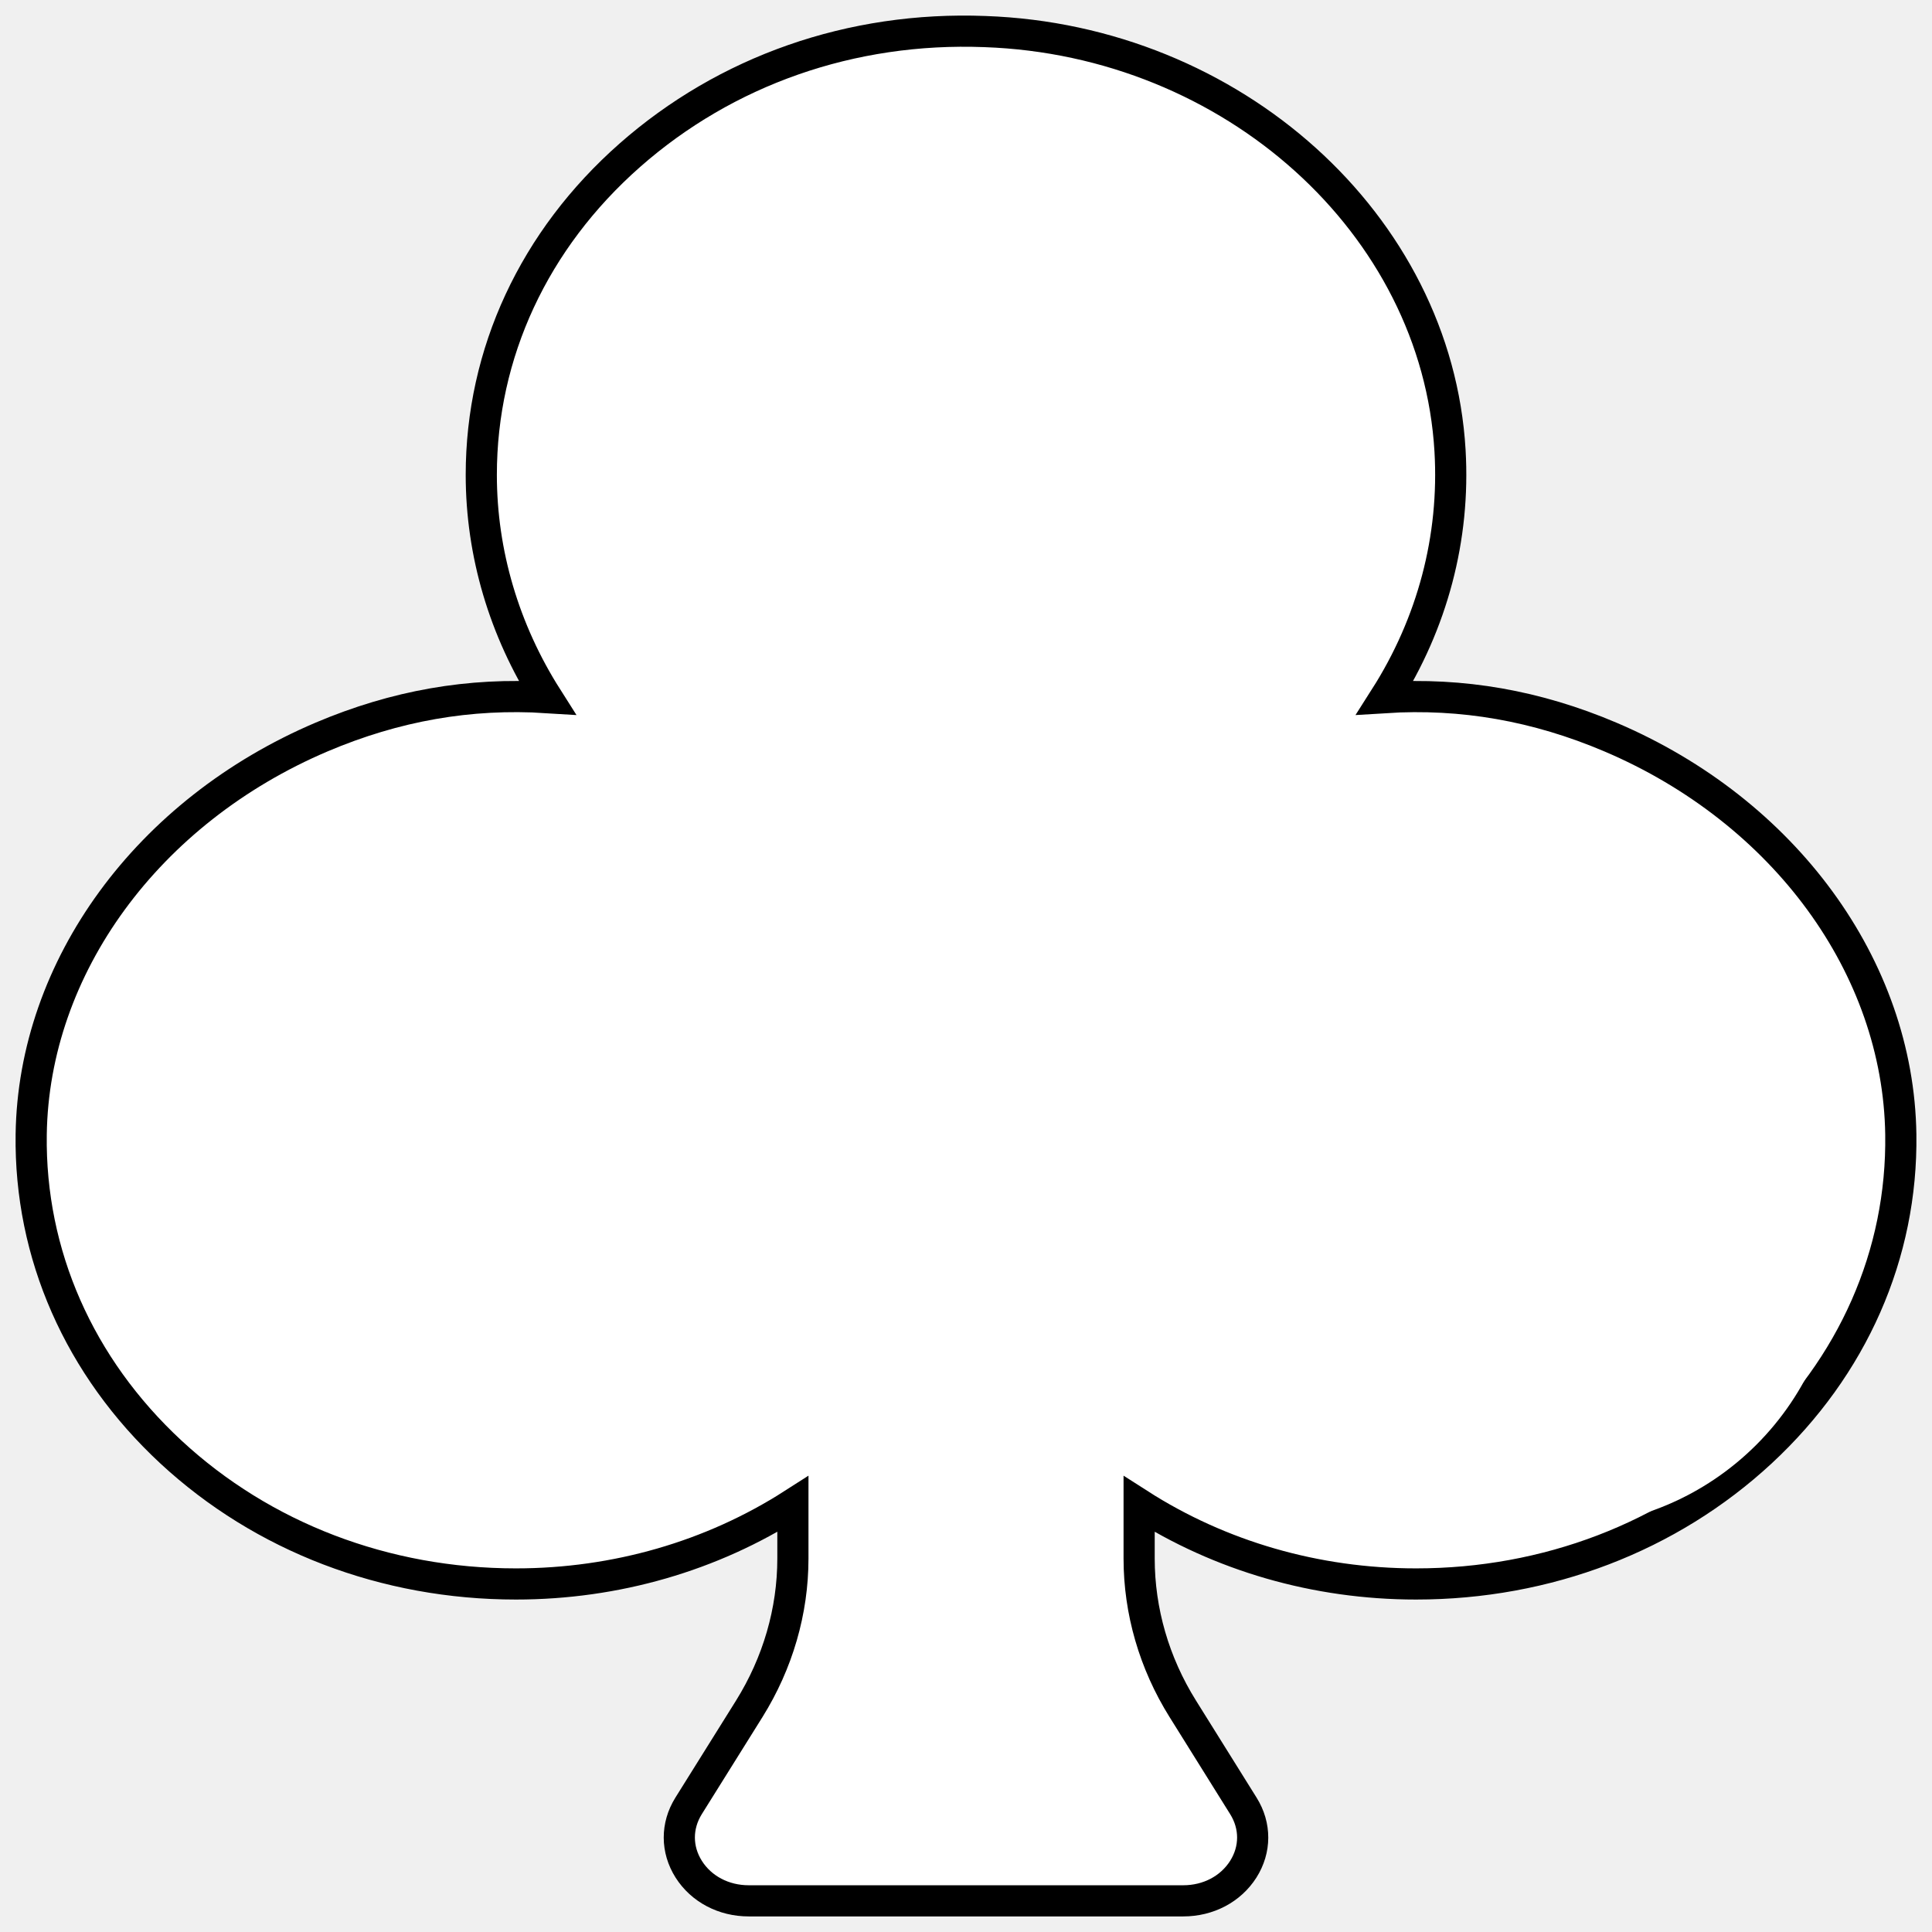
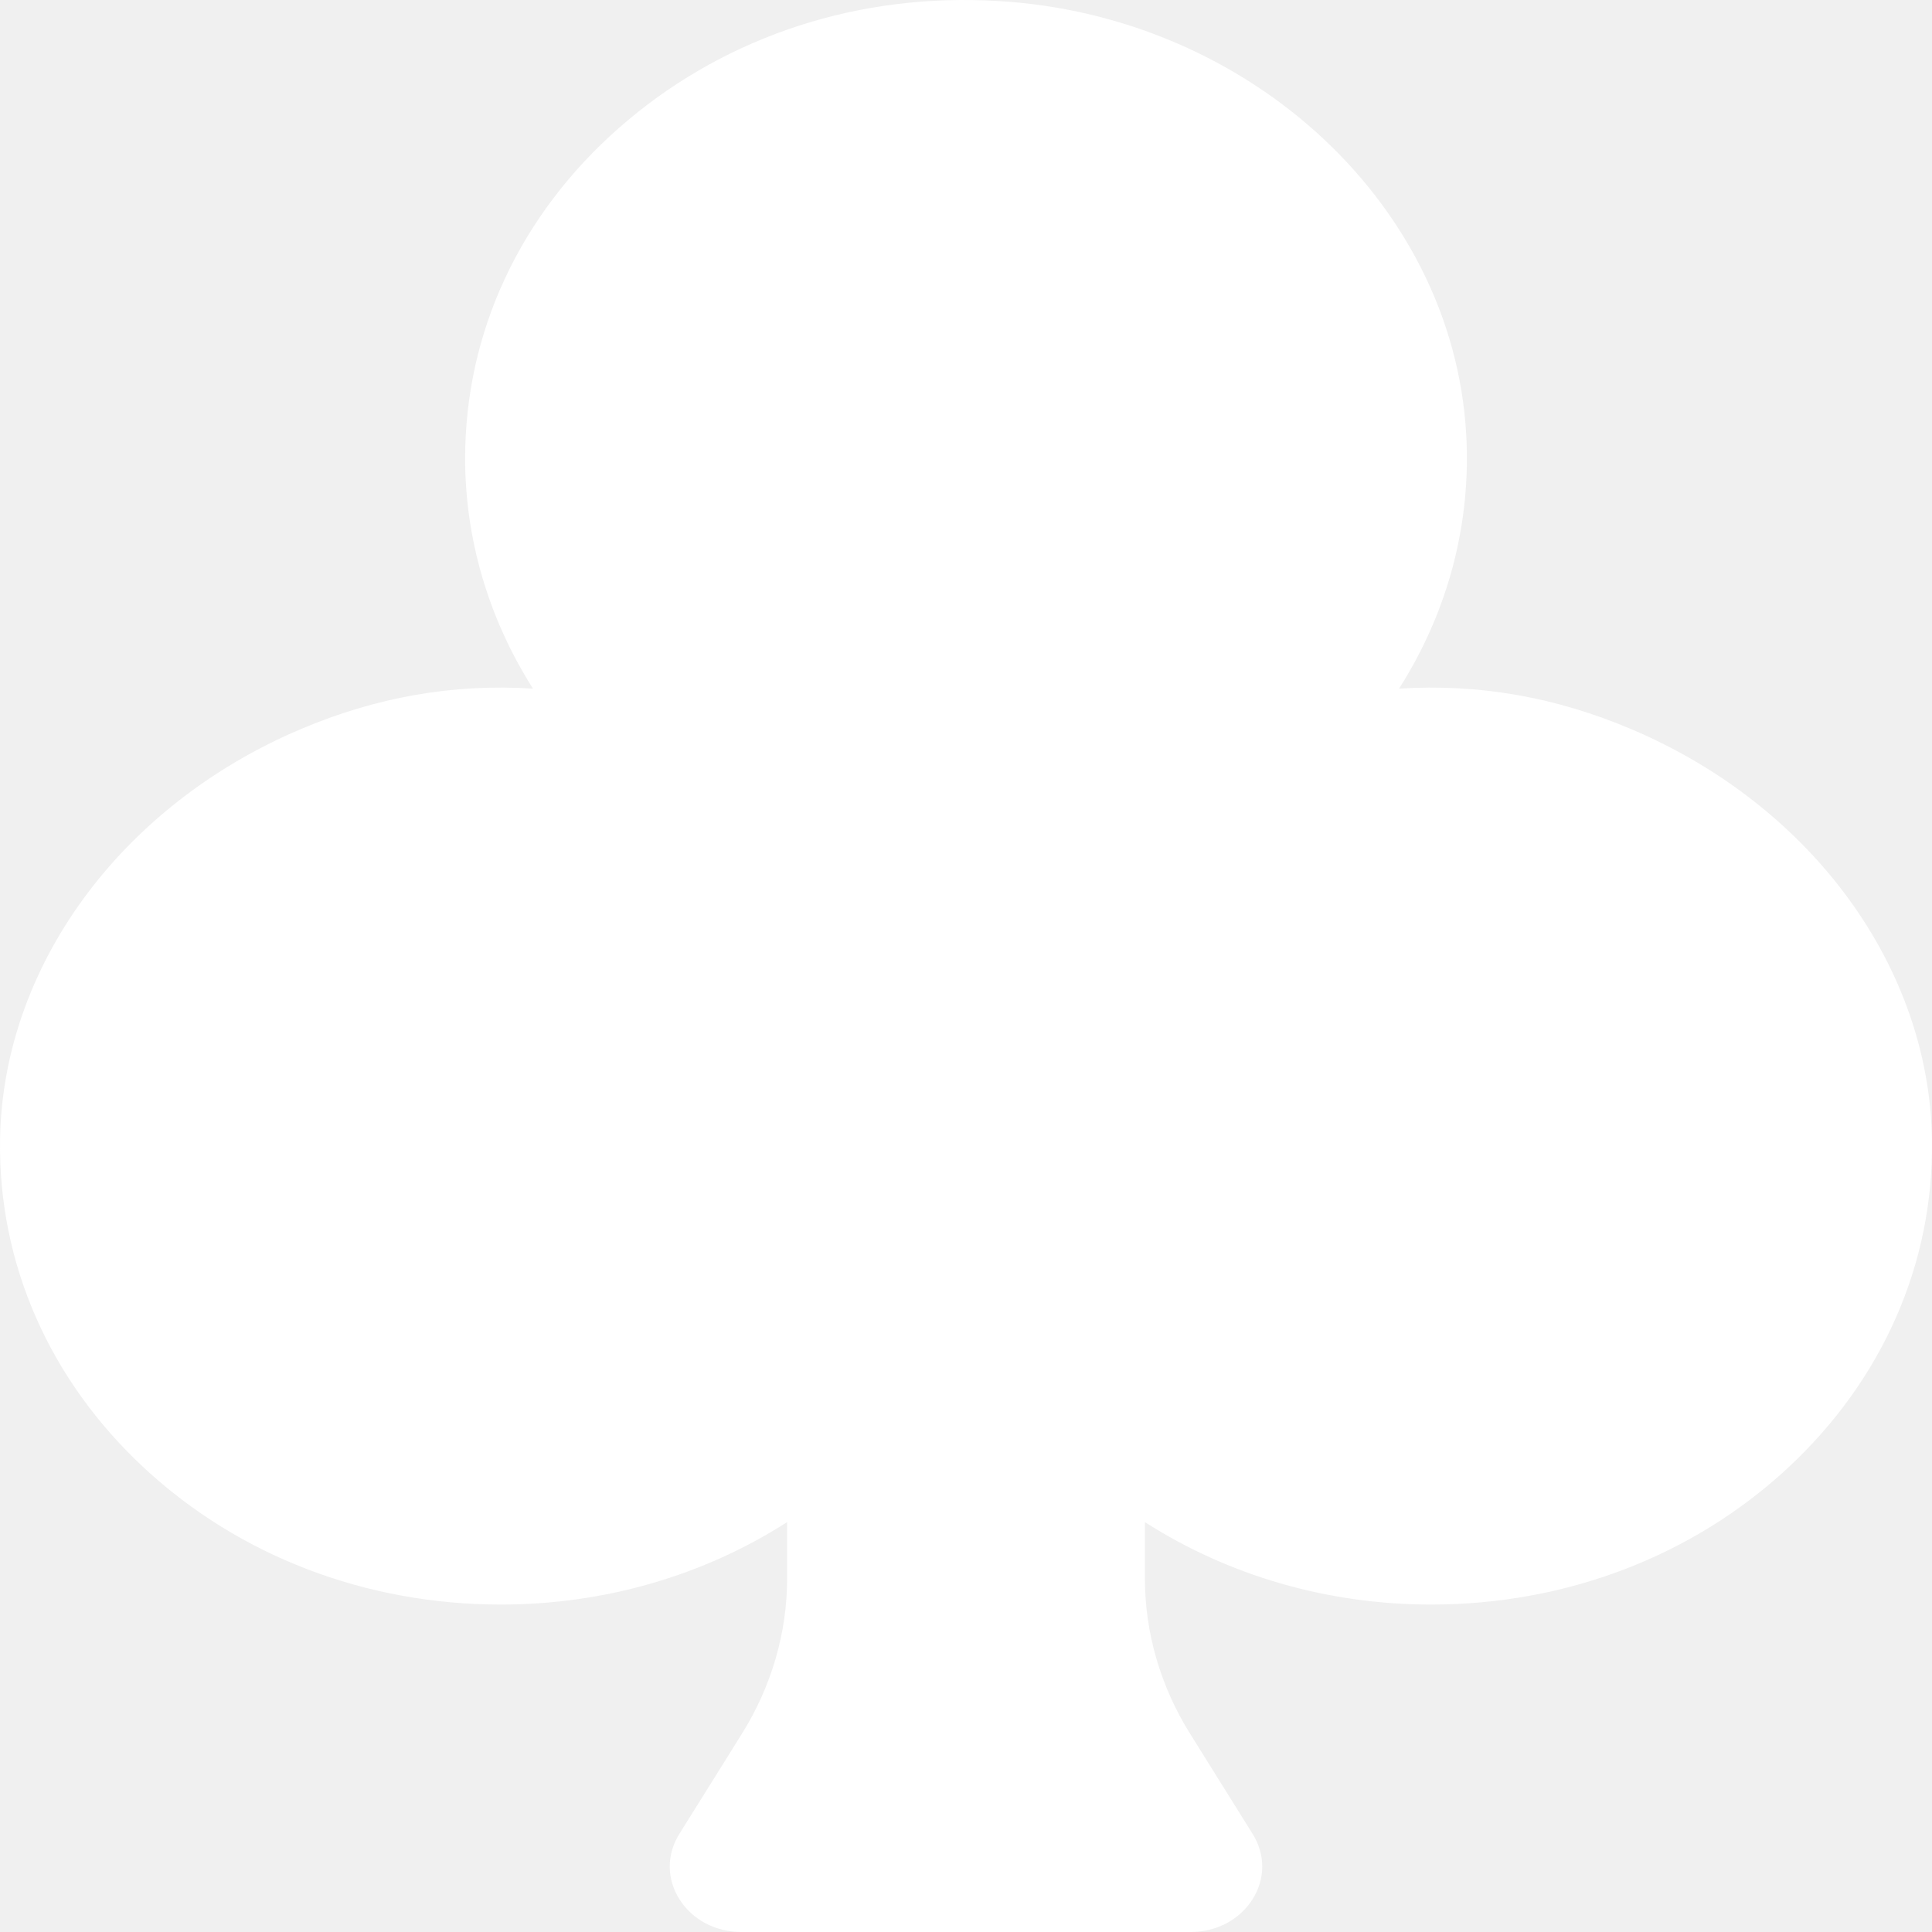
- <svg xmlns="http://www.w3.org/2000/svg" width="62" height="62" viewBox="0 0 62 62" fill="none">
-   <path d="M60.999 36.406C60.922 31.034 57.264 26.027 51.676 23.651C49.314 22.647 46.929 22.229 44.449 22.386C45.965 20.005 46.697 17.265 46.533 14.464C46.109 7.199 39.553 1.292 31.609 1.013C27.31 0.846 23.287 2.274 20.213 4.981C17.138 7.69 15.445 11.334 15.445 15.239C15.445 17.758 16.181 20.226 17.552 22.386C15.072 22.228 12.686 22.647 10.322 23.651C4.736 26.027 1.077 31.034 1.001 36.406C0.947 40.246 2.54 43.864 5.485 46.596C8.43 49.326 12.361 50.831 16.556 50.831C19.767 50.831 22.849 49.933 25.445 48.27V50.014C25.445 51.702 24.96 53.369 24.046 54.835L22.096 57.956C21.699 58.594 21.701 59.353 22.103 59.987C22.506 60.622 23.224 61 24.026 61H37.973C38.776 61 39.493 60.622 39.897 59.987C40.299 59.353 40.301 58.594 39.903 57.956L37.955 54.835C37.039 53.369 36.556 51.702 36.556 50.014V48.27C39.151 49.933 42.232 50.831 45.444 50.831C49.638 50.831 53.569 49.326 56.515 46.596C59.46 43.864 61.053 40.246 60.999 36.406ZM53.352 43.738C51.248 45.689 48.439 46.764 45.444 46.764C44.83 46.764 44.333 46.308 44.333 45.747C44.333 45.184 44.83 44.73 45.444 44.73C47.84 44.73 50.088 43.869 51.77 42.309C53.453 40.749 54.363 38.681 54.332 36.485C54.324 35.923 54.814 35.462 55.429 35.455H55.443C56.051 35.455 56.546 35.902 56.554 36.459C56.592 39.203 55.455 41.788 53.352 43.738Z" fill="white" stroke="black" />
-   <rect x="40" y="31" width="19" height="18" rx="9" fill="white" />
+ <svg xmlns="http://www.w3.org/2000/svg" width="60" height="60" viewBox="0 0 60 60" fill="none">
+   <path d="M59.999 35.406C59.922 30.034 56.264 25.027 50.676 22.651C48.314 21.647 45.929 21.229 43.449 21.386C44.965 19.005 45.697 16.265 45.533 13.464C45.109 6.199 38.553 0.292 30.609 0.013C26.31 -0.154 22.287 1.274 19.213 3.981C16.138 6.69 14.445 10.334 14.445 14.239C14.445 16.758 15.181 19.226 16.552 21.386C14.072 21.228 11.686 21.647 9.322 22.651C3.736 25.027 0.077 30.034 0.001 35.406C-0.053 39.246 1.54 42.864 4.485 45.596C7.43 48.326 11.361 49.831 15.556 49.831C18.767 49.831 21.849 48.933 24.445 47.27V49.014C24.445 50.702 23.96 52.369 23.046 53.835L21.096 56.956C20.699 57.594 20.701 58.353 21.103 58.987C21.506 59.622 22.224 60 23.026 60H36.973C37.776 60 38.493 59.622 38.897 58.987C39.299 58.353 39.301 57.594 38.903 56.956L36.955 53.835C36.039 52.369 35.556 50.702 35.556 49.014V47.27C38.151 48.933 41.232 49.831 44.444 49.831C48.638 49.831 52.569 48.326 55.515 45.596C58.46 42.864 60.053 39.246 59.999 35.406ZM52.352 42.738C50.248 44.689 47.439 45.764 44.444 45.764C43.83 45.764 43.333 45.308 43.333 44.747C43.333 44.184 43.83 43.73 44.444 43.73C46.84 43.73 49.088 42.869 50.77 41.309C52.453 39.749 53.363 37.681 53.332 35.485C53.324 34.923 53.814 34.462 54.429 34.455H54.443C55.051 34.455 55.546 34.902 55.554 35.459C55.592 38.203 54.455 40.788 52.352 42.738Z" fill="white" />
+   <rect x="39" y="30" width="19" height="18" rx="9" fill="white" />
</svg>
